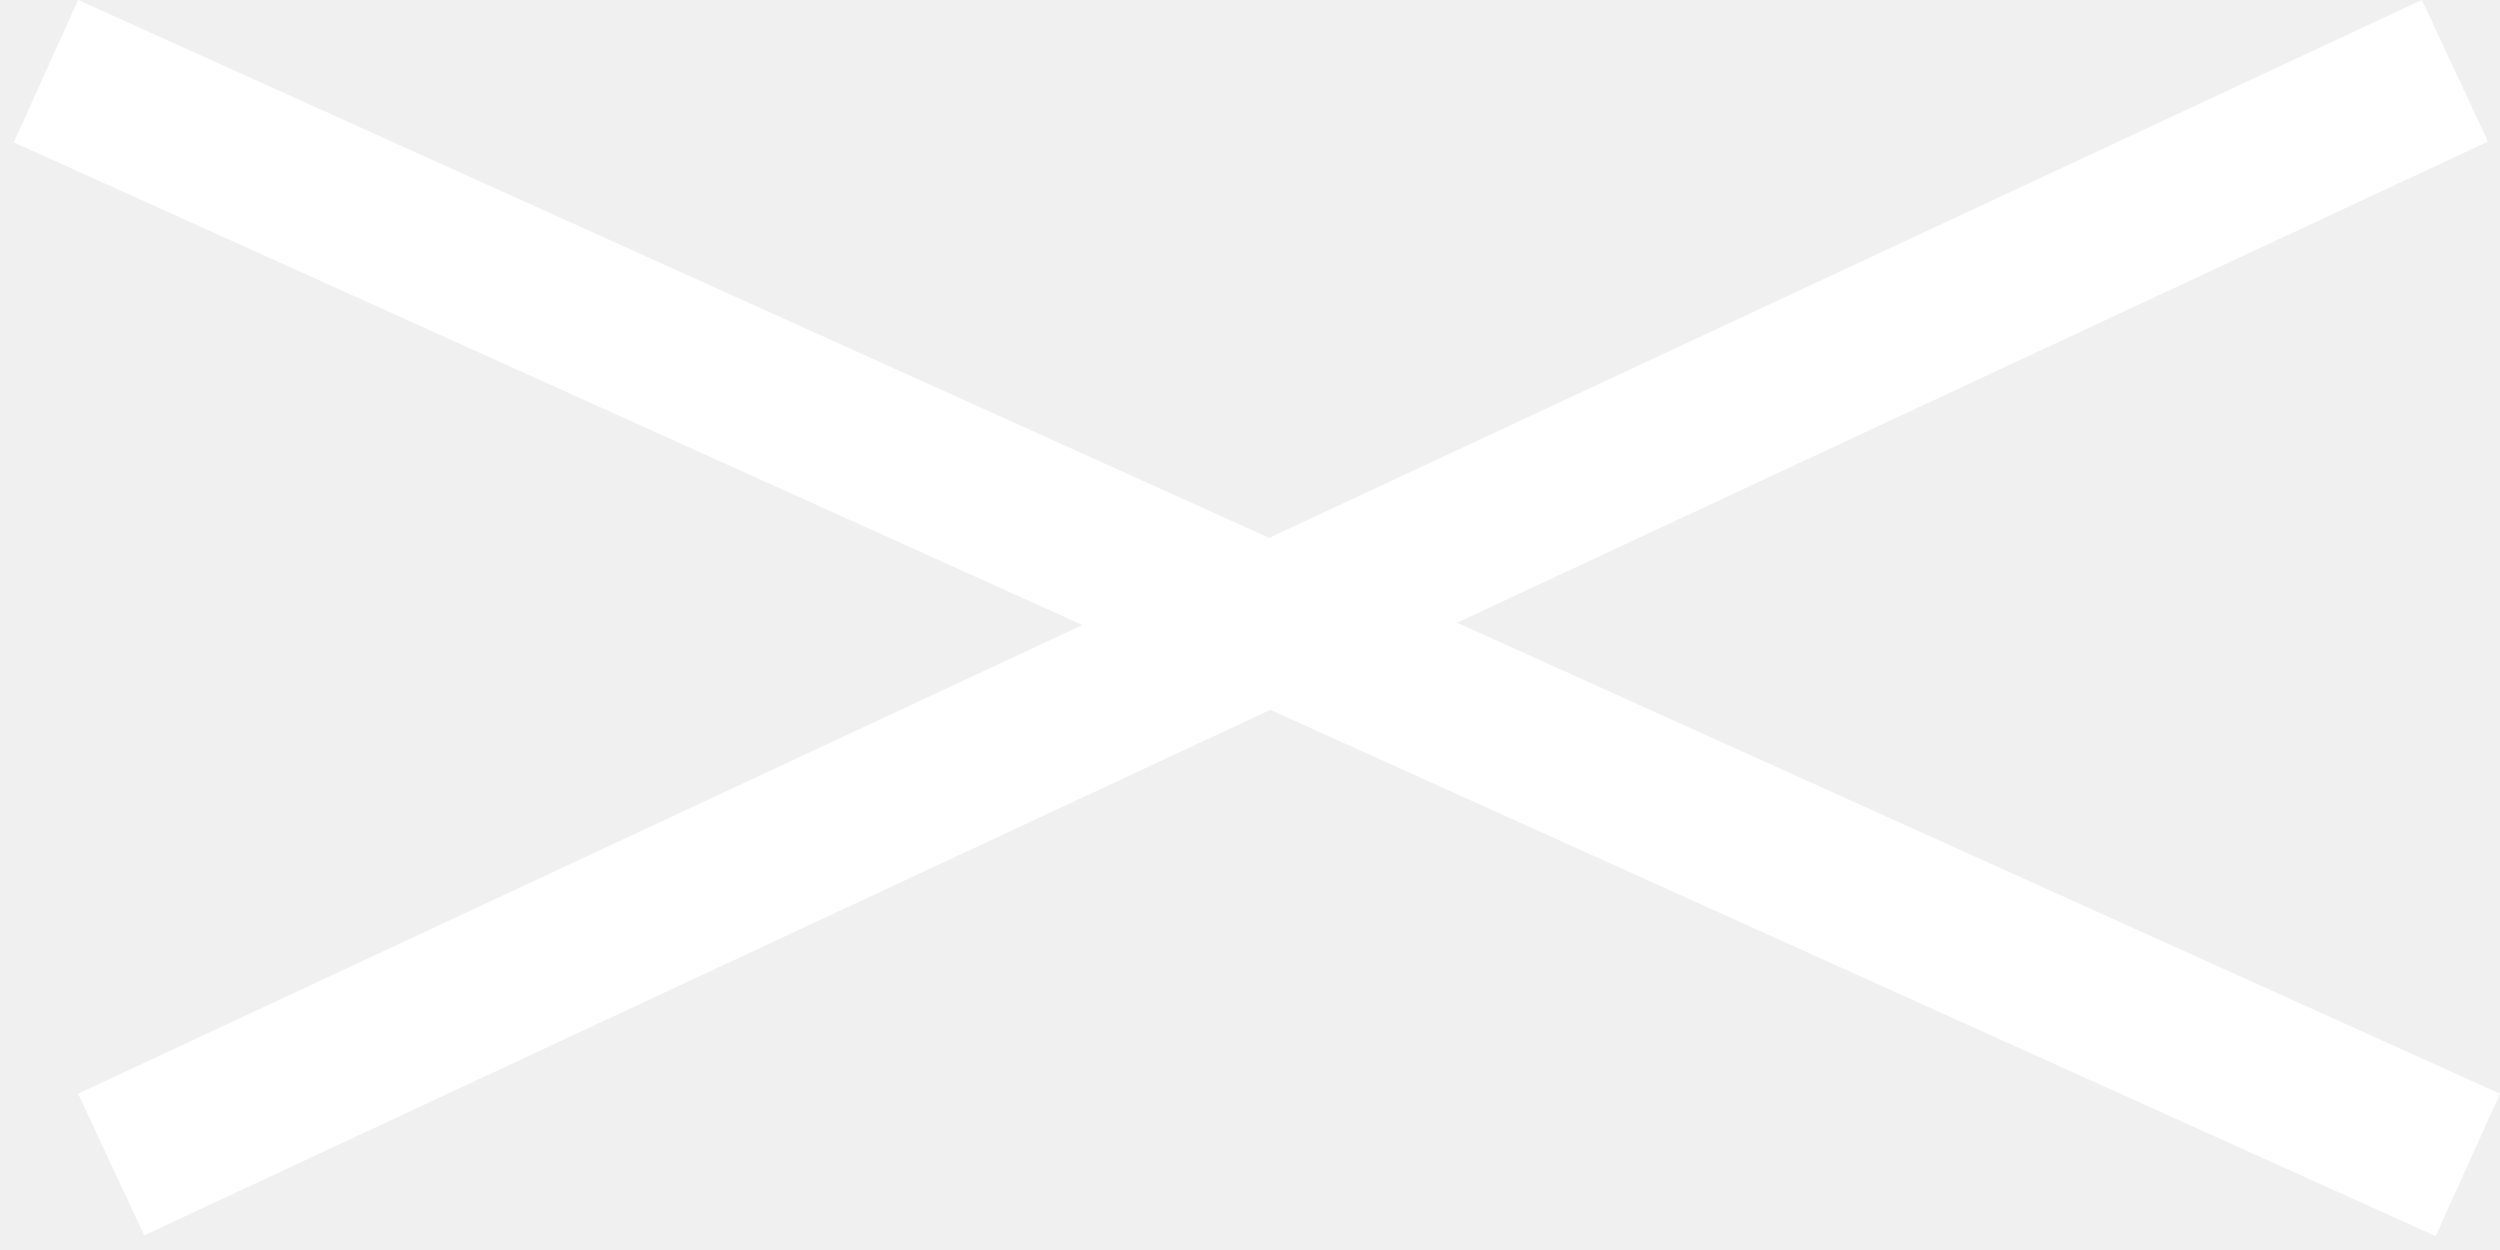
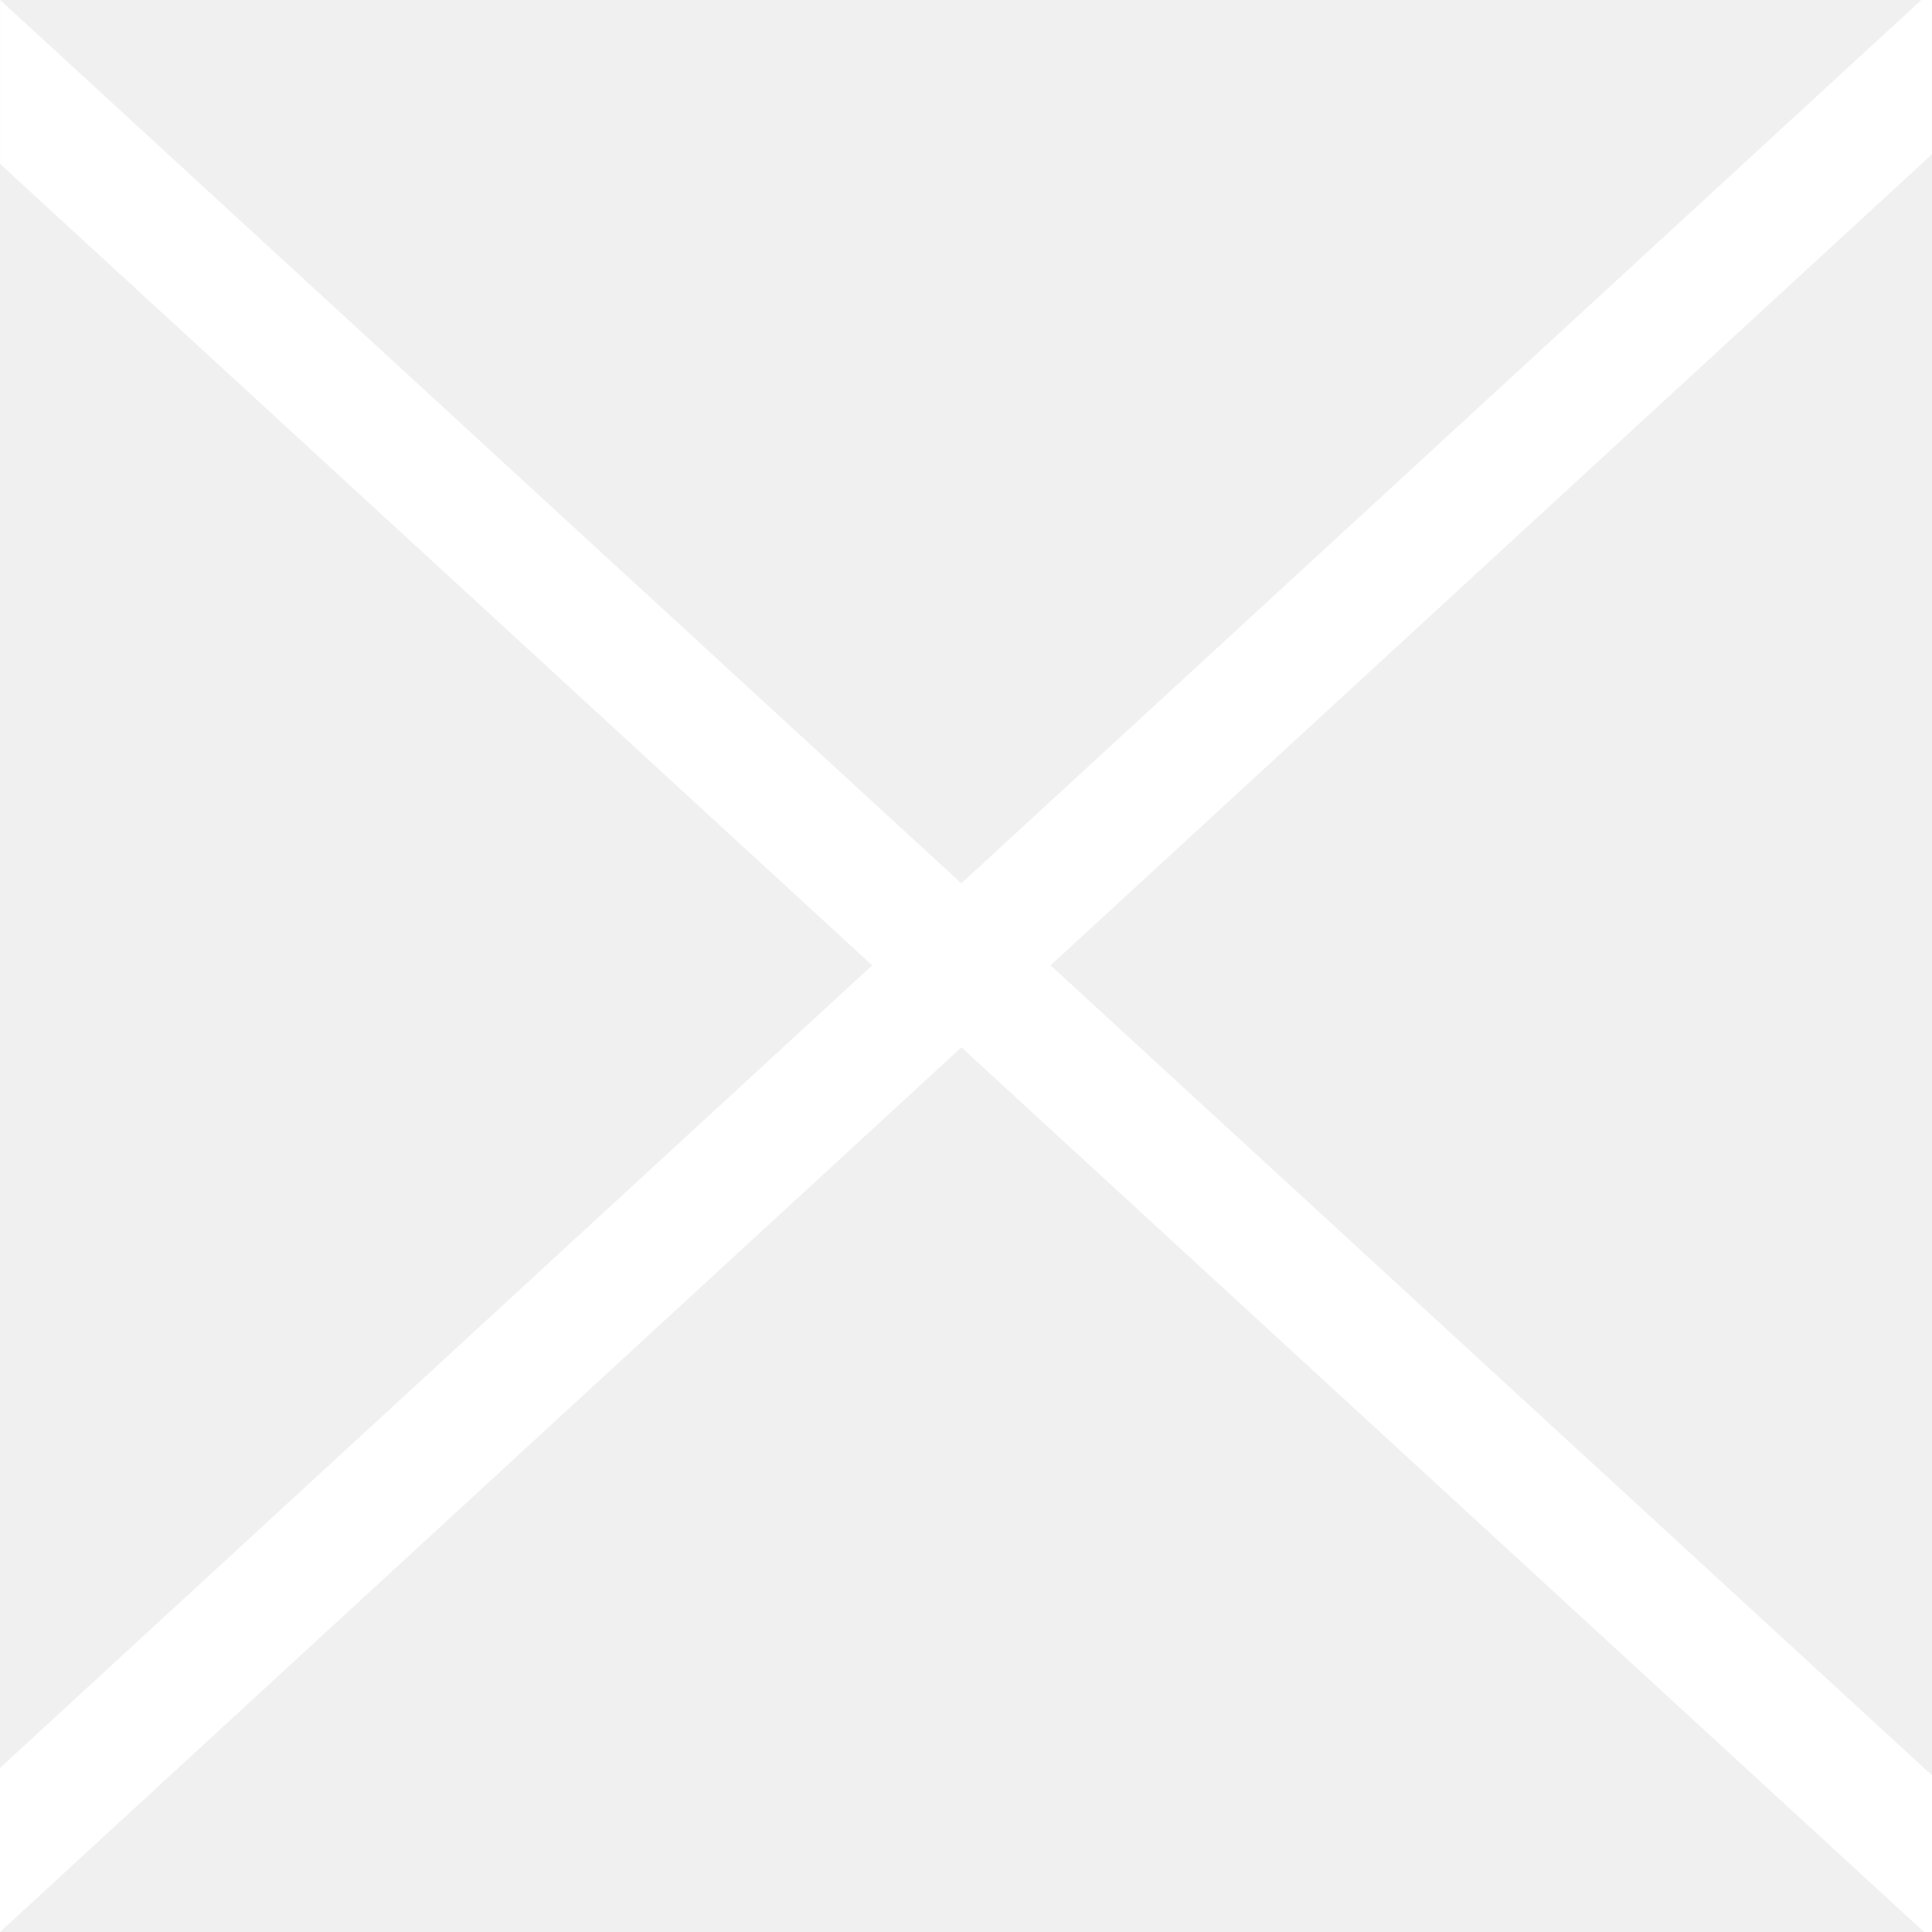
- <svg xmlns="http://www.w3.org/2000/svg" width="32" height="16" viewBox="0 0 32 16" fill="none">
-   <line x1="31.588" y1="14.911" x2="0.588" y2="0.911" stroke="white" stroke-width="2" />
-   <line x1="31.423" y1="0.906" x2="1.423" y2="14.906" stroke="white" stroke-width="2" />
+ <svg xmlns="http://www.w3.org/2000/svg" width="24" height="24" viewBox="0 0 24 24" fill="none">
+   <path d="M23.901 24L0.002 2.037L0.002 0L24 22.054V24H23.901Z" fill="white" />
+   <path d="M2.27662e-08 24L0 21.962L23.867 0L23.998 0L23.998 1.918L2.27662e-08 24Z" fill="white" />
</svg>
